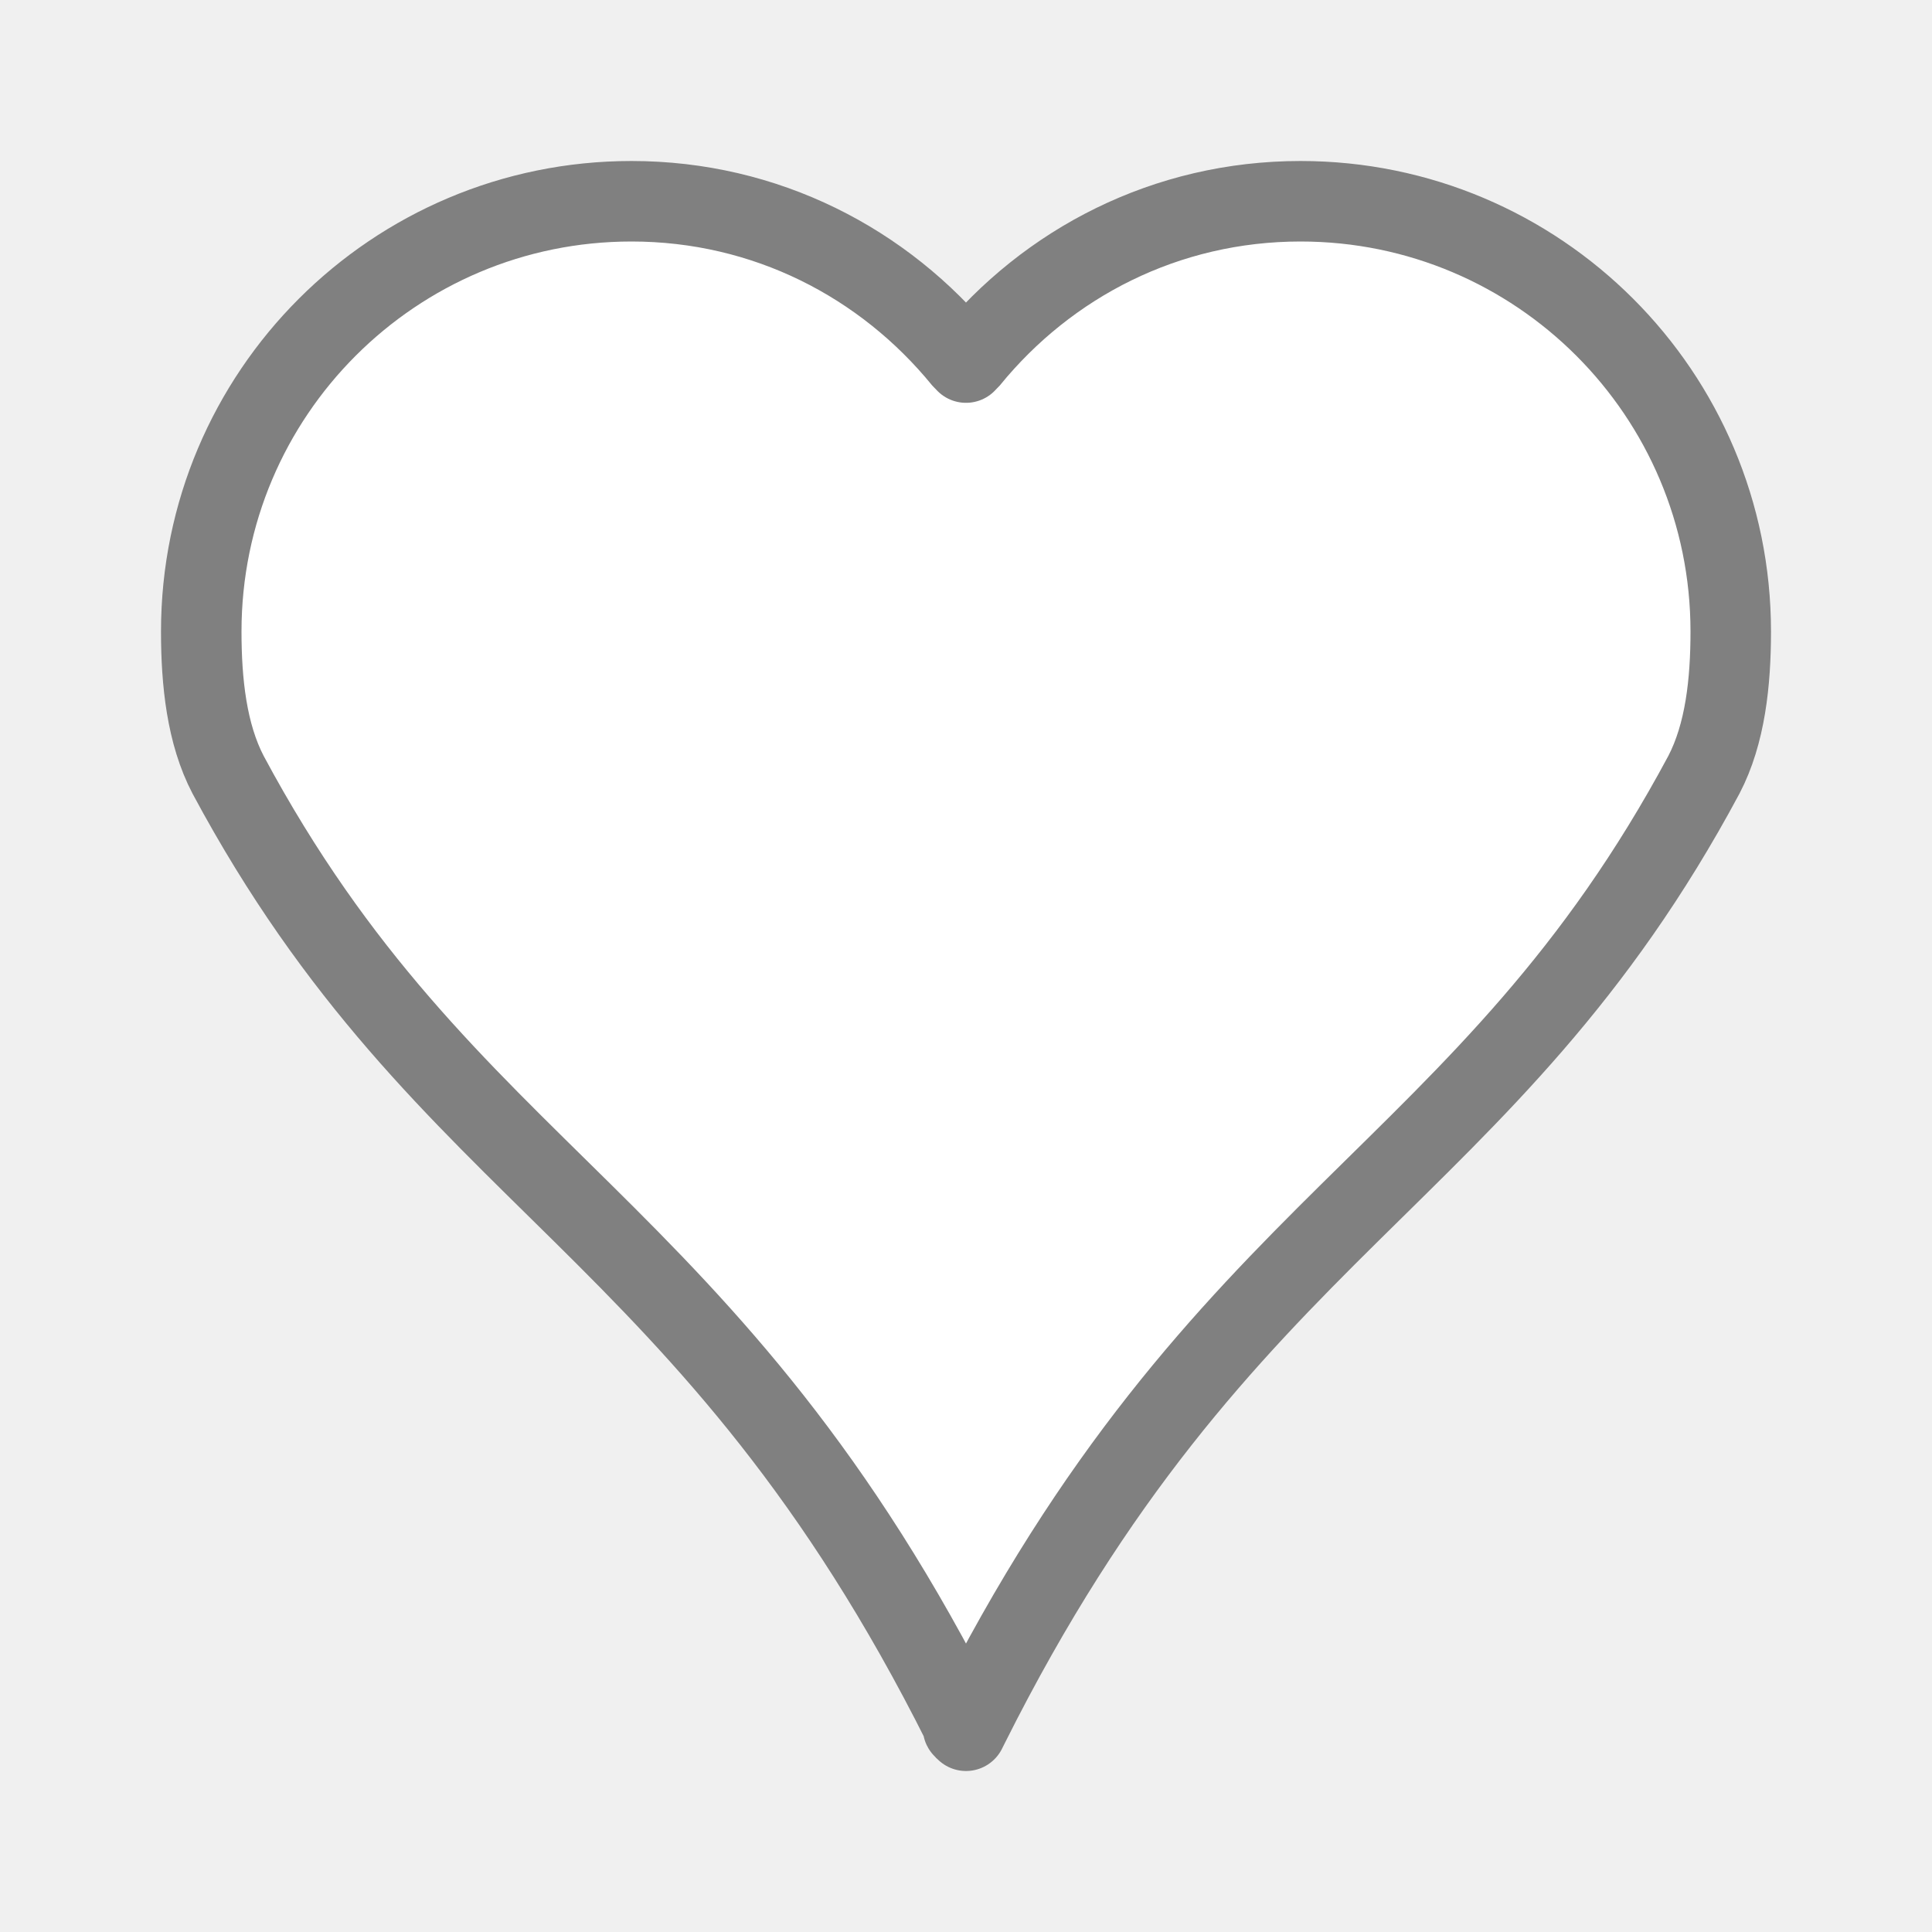
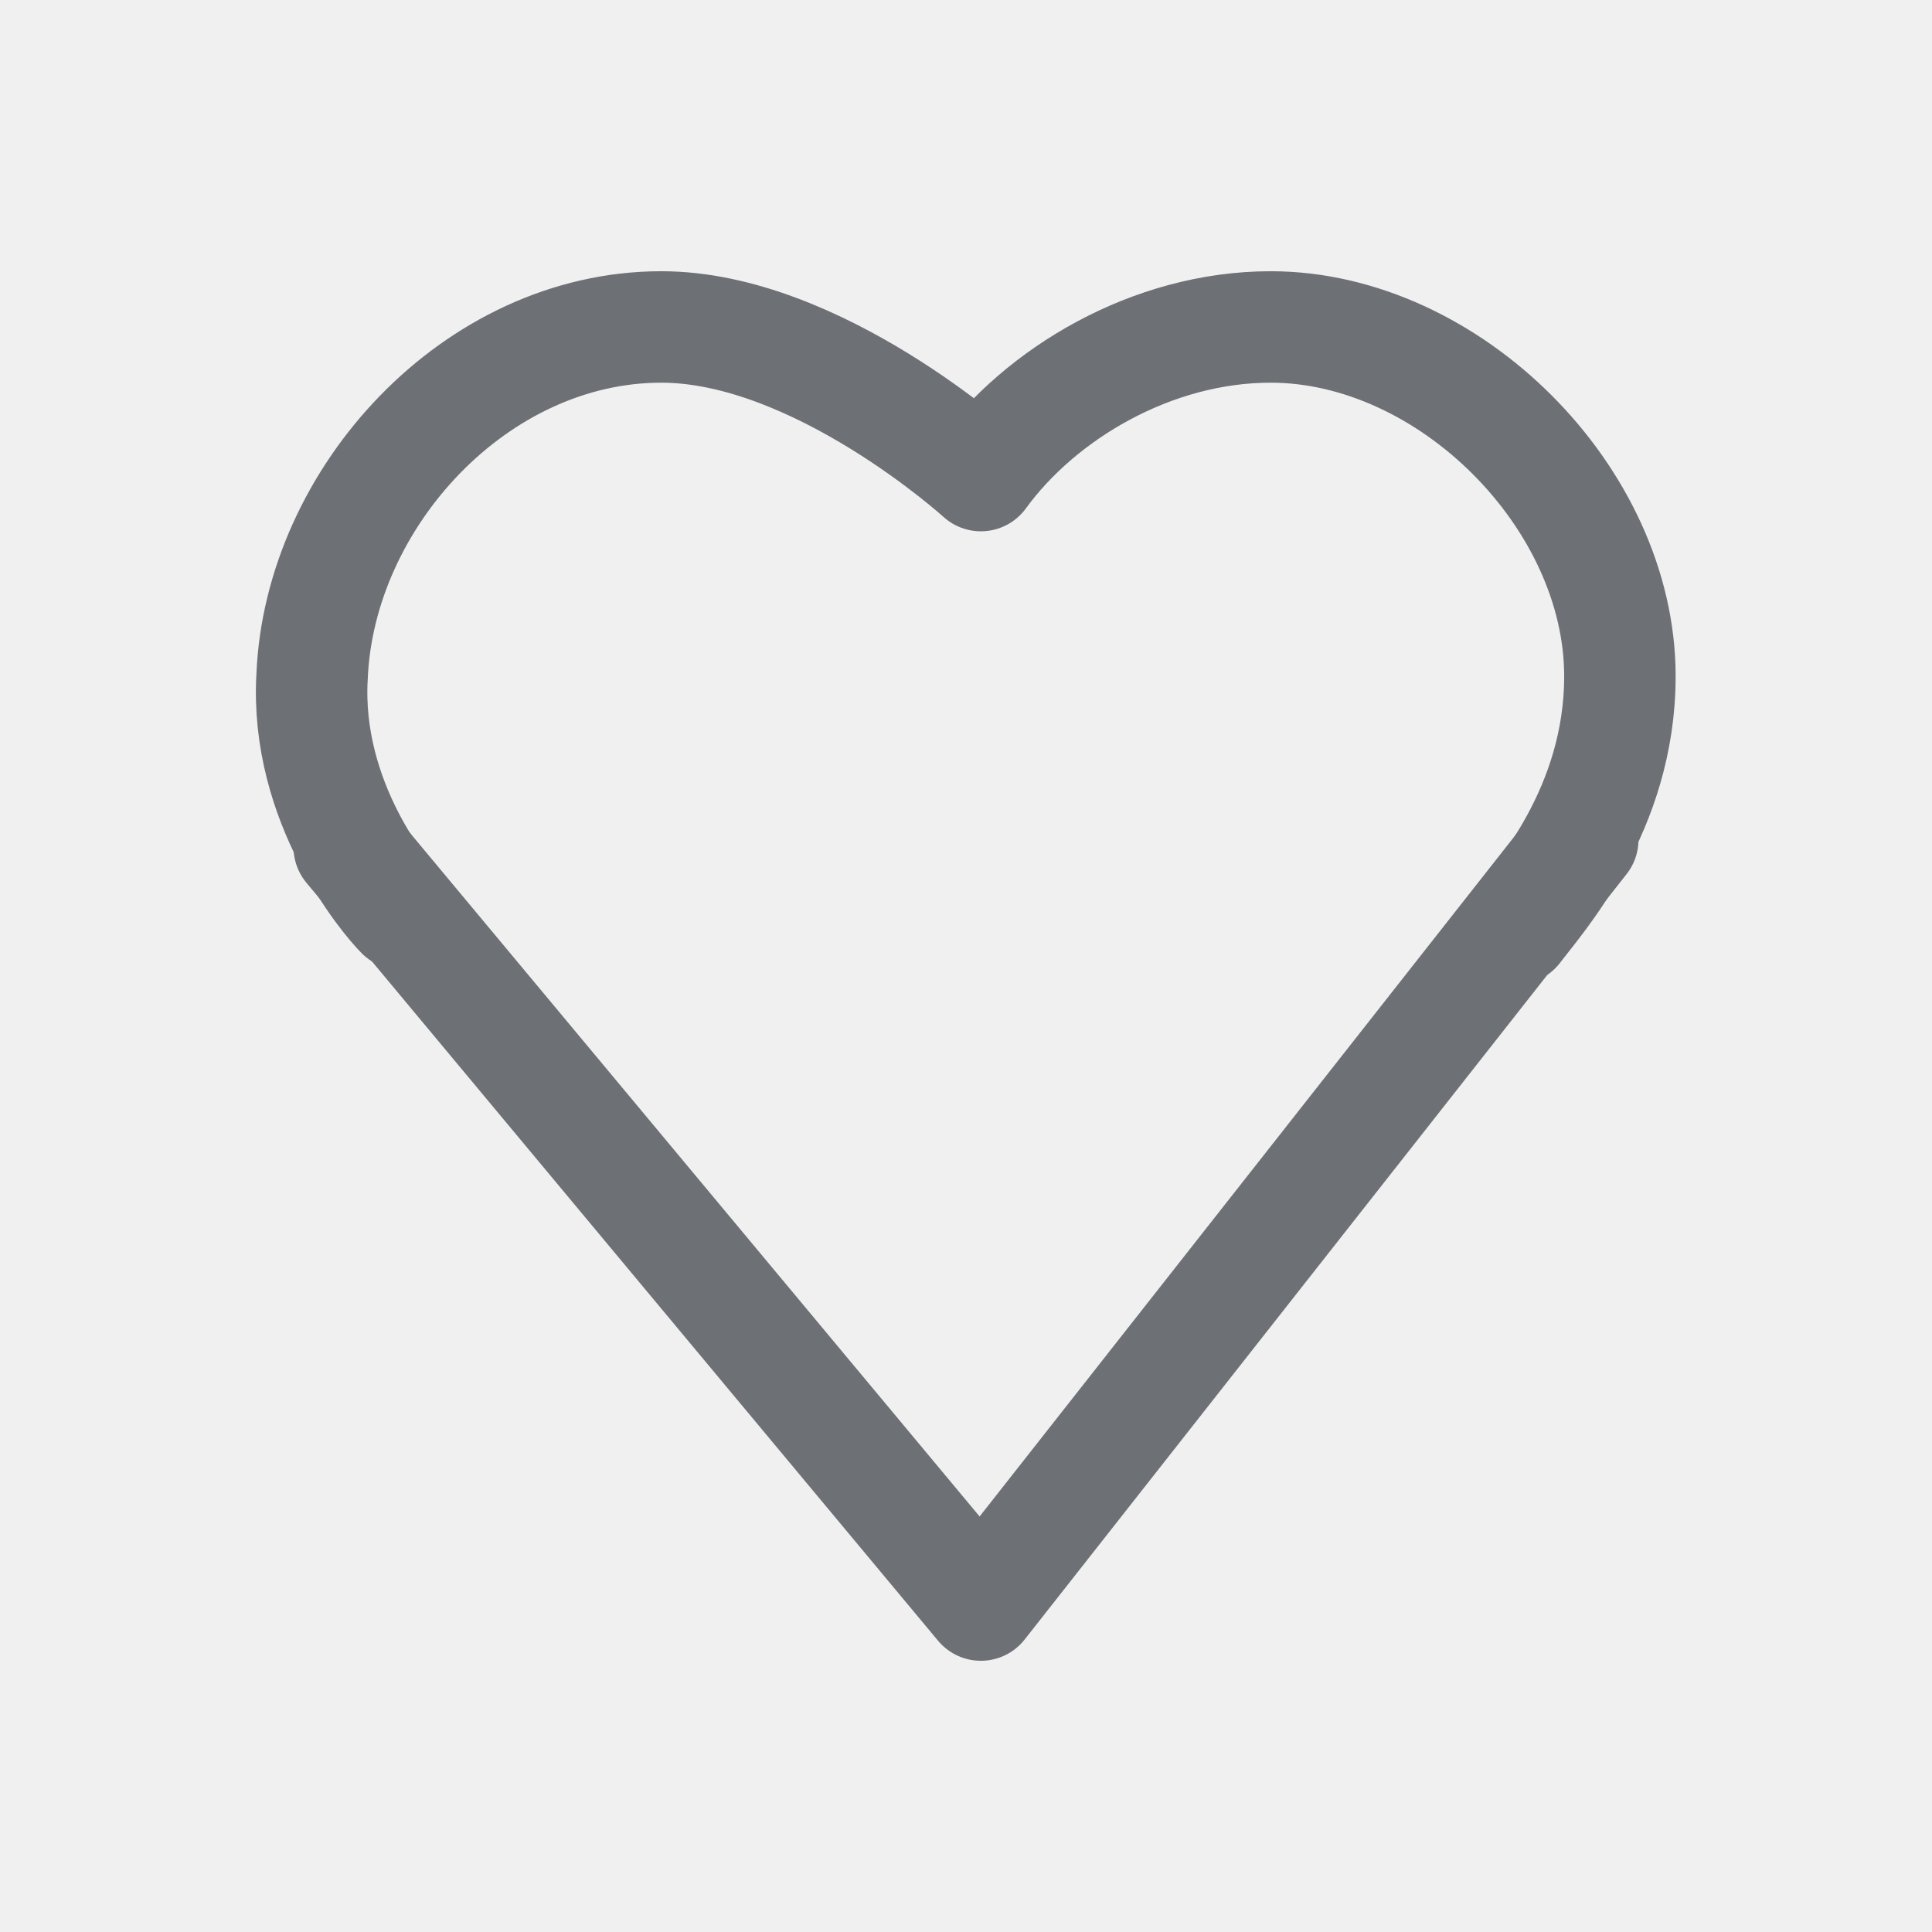
- <svg xmlns="http://www.w3.org/2000/svg" viewBox="0 0 24 24">
-   <path d="m7.844 2.5c-2.951 0-5.344 2.392-5.344 5.344 0 .63.068 1.273.334 1.781 2.709 5.057 5.983 5.518 9.129 11.801v.037c.008.016.029.021.037.037.013-.026.024-.048.037-.074 3.146-6.283 6.42-6.744 9.129-11.801.266-.509.334-1.151.334-1.781 0-2.951-2.392-5.344-5.344-5.344-1.671 0-3.14.766-4.119 1.967-.011.013-.026.024-.037.037-.011-.013-.026-.024-.037-.037-.98-1.201-2.449-1.967-4.119-1.967z" fill="#fff" stroke="#808080" stroke-linecap="round" stroke-linejoin="round" />
+ <svg xmlns="http://www.w3.org/2000/svg" version="1.1" id="Layer_1" x="0px" y="0px" viewBox="0 0 26 26" enable-background="new 0 0 26 26" xml:space="preserve">
+   <g>
+     <path fill-rule="evenodd" clip-rule="evenodd" fill="none" stroke="#6D7075" stroke-width="1.5" stroke-linecap="round" stroke-linejoin="round" stroke-miterlimit="10" d="   M5.4,12.3c-0.2-0.2-1.3-1.5-1.2-3.2c0.1-2.4,2.2-4.7,4.7-4.7c2.1,0,4.3,2,4.3,2c0.8-1.1,2.3-2,3.9-2c2.4,0,4.7,2.3,4.7,4.7   c0,1.8-1.1,3-1.4,3.4" />
+     <polyline fill-rule="evenodd" clip-rule="evenodd" fill="none" stroke="#6D7075" stroke-width="1.5" stroke-linecap="round" stroke-linejoin="round" stroke-miterlimit="10" points="   21.3,11.3 13.2,21.6 4.7,11.4  " />
+   </g>
</svg>
